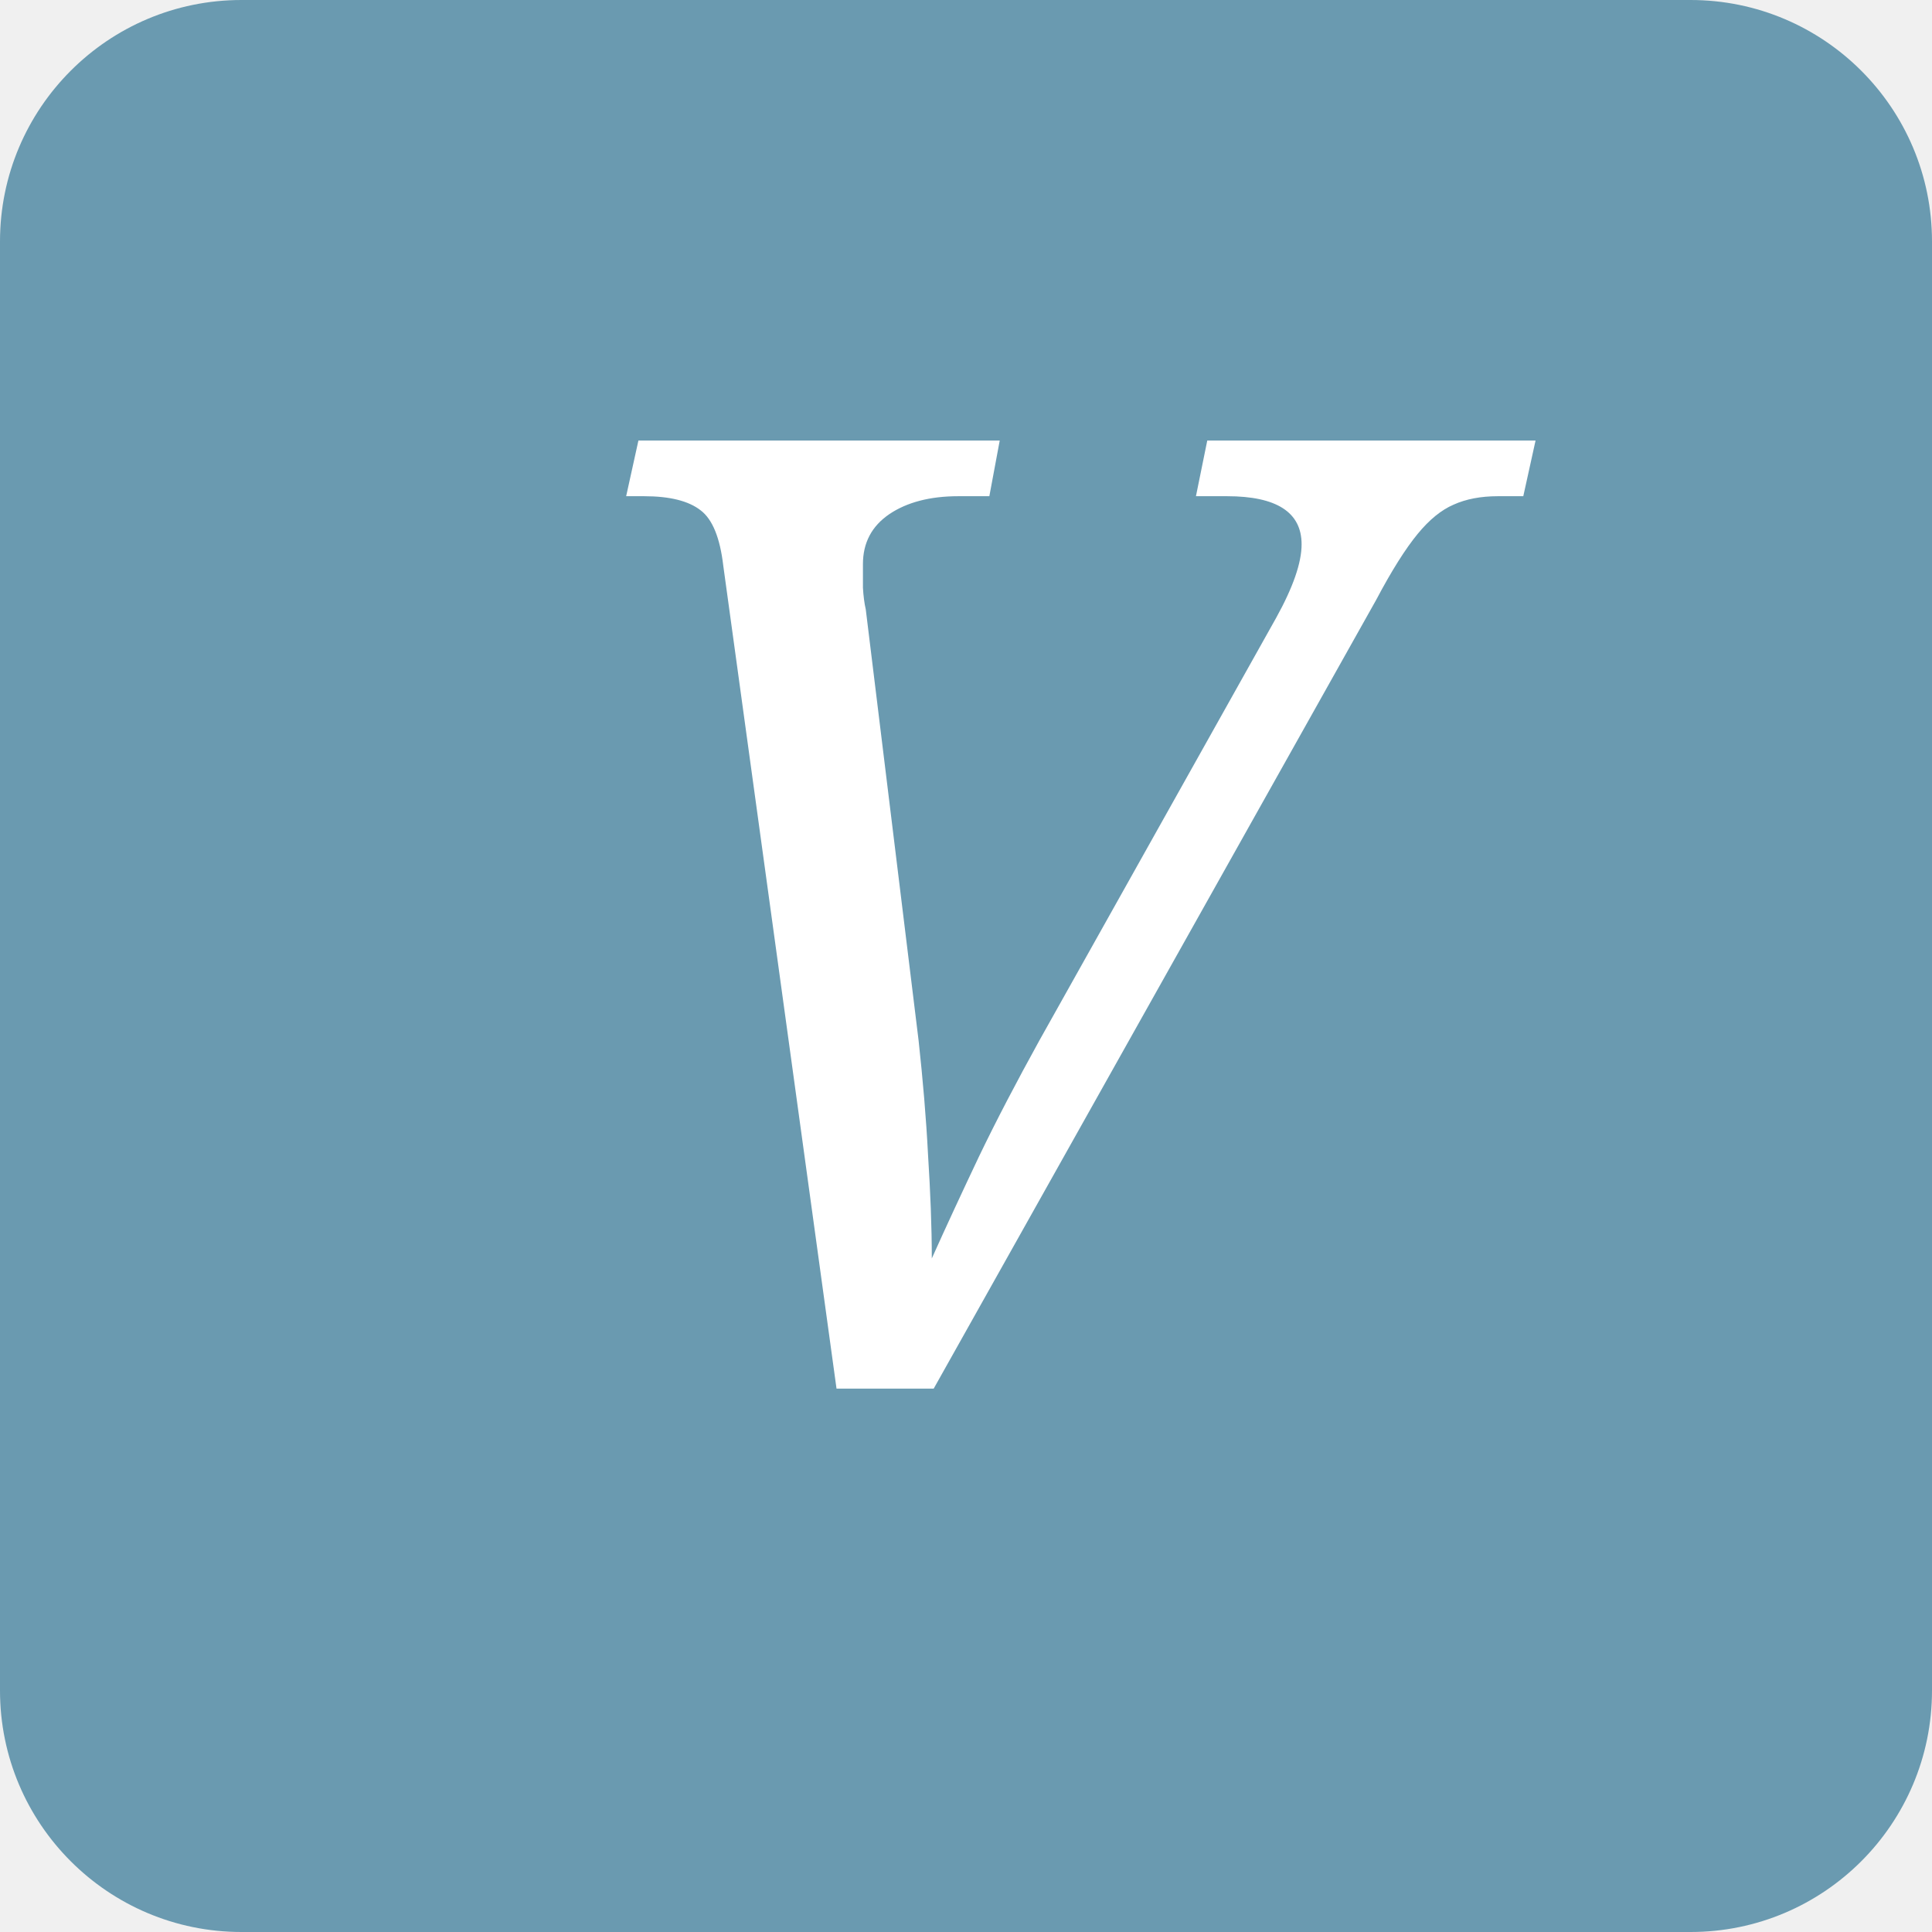
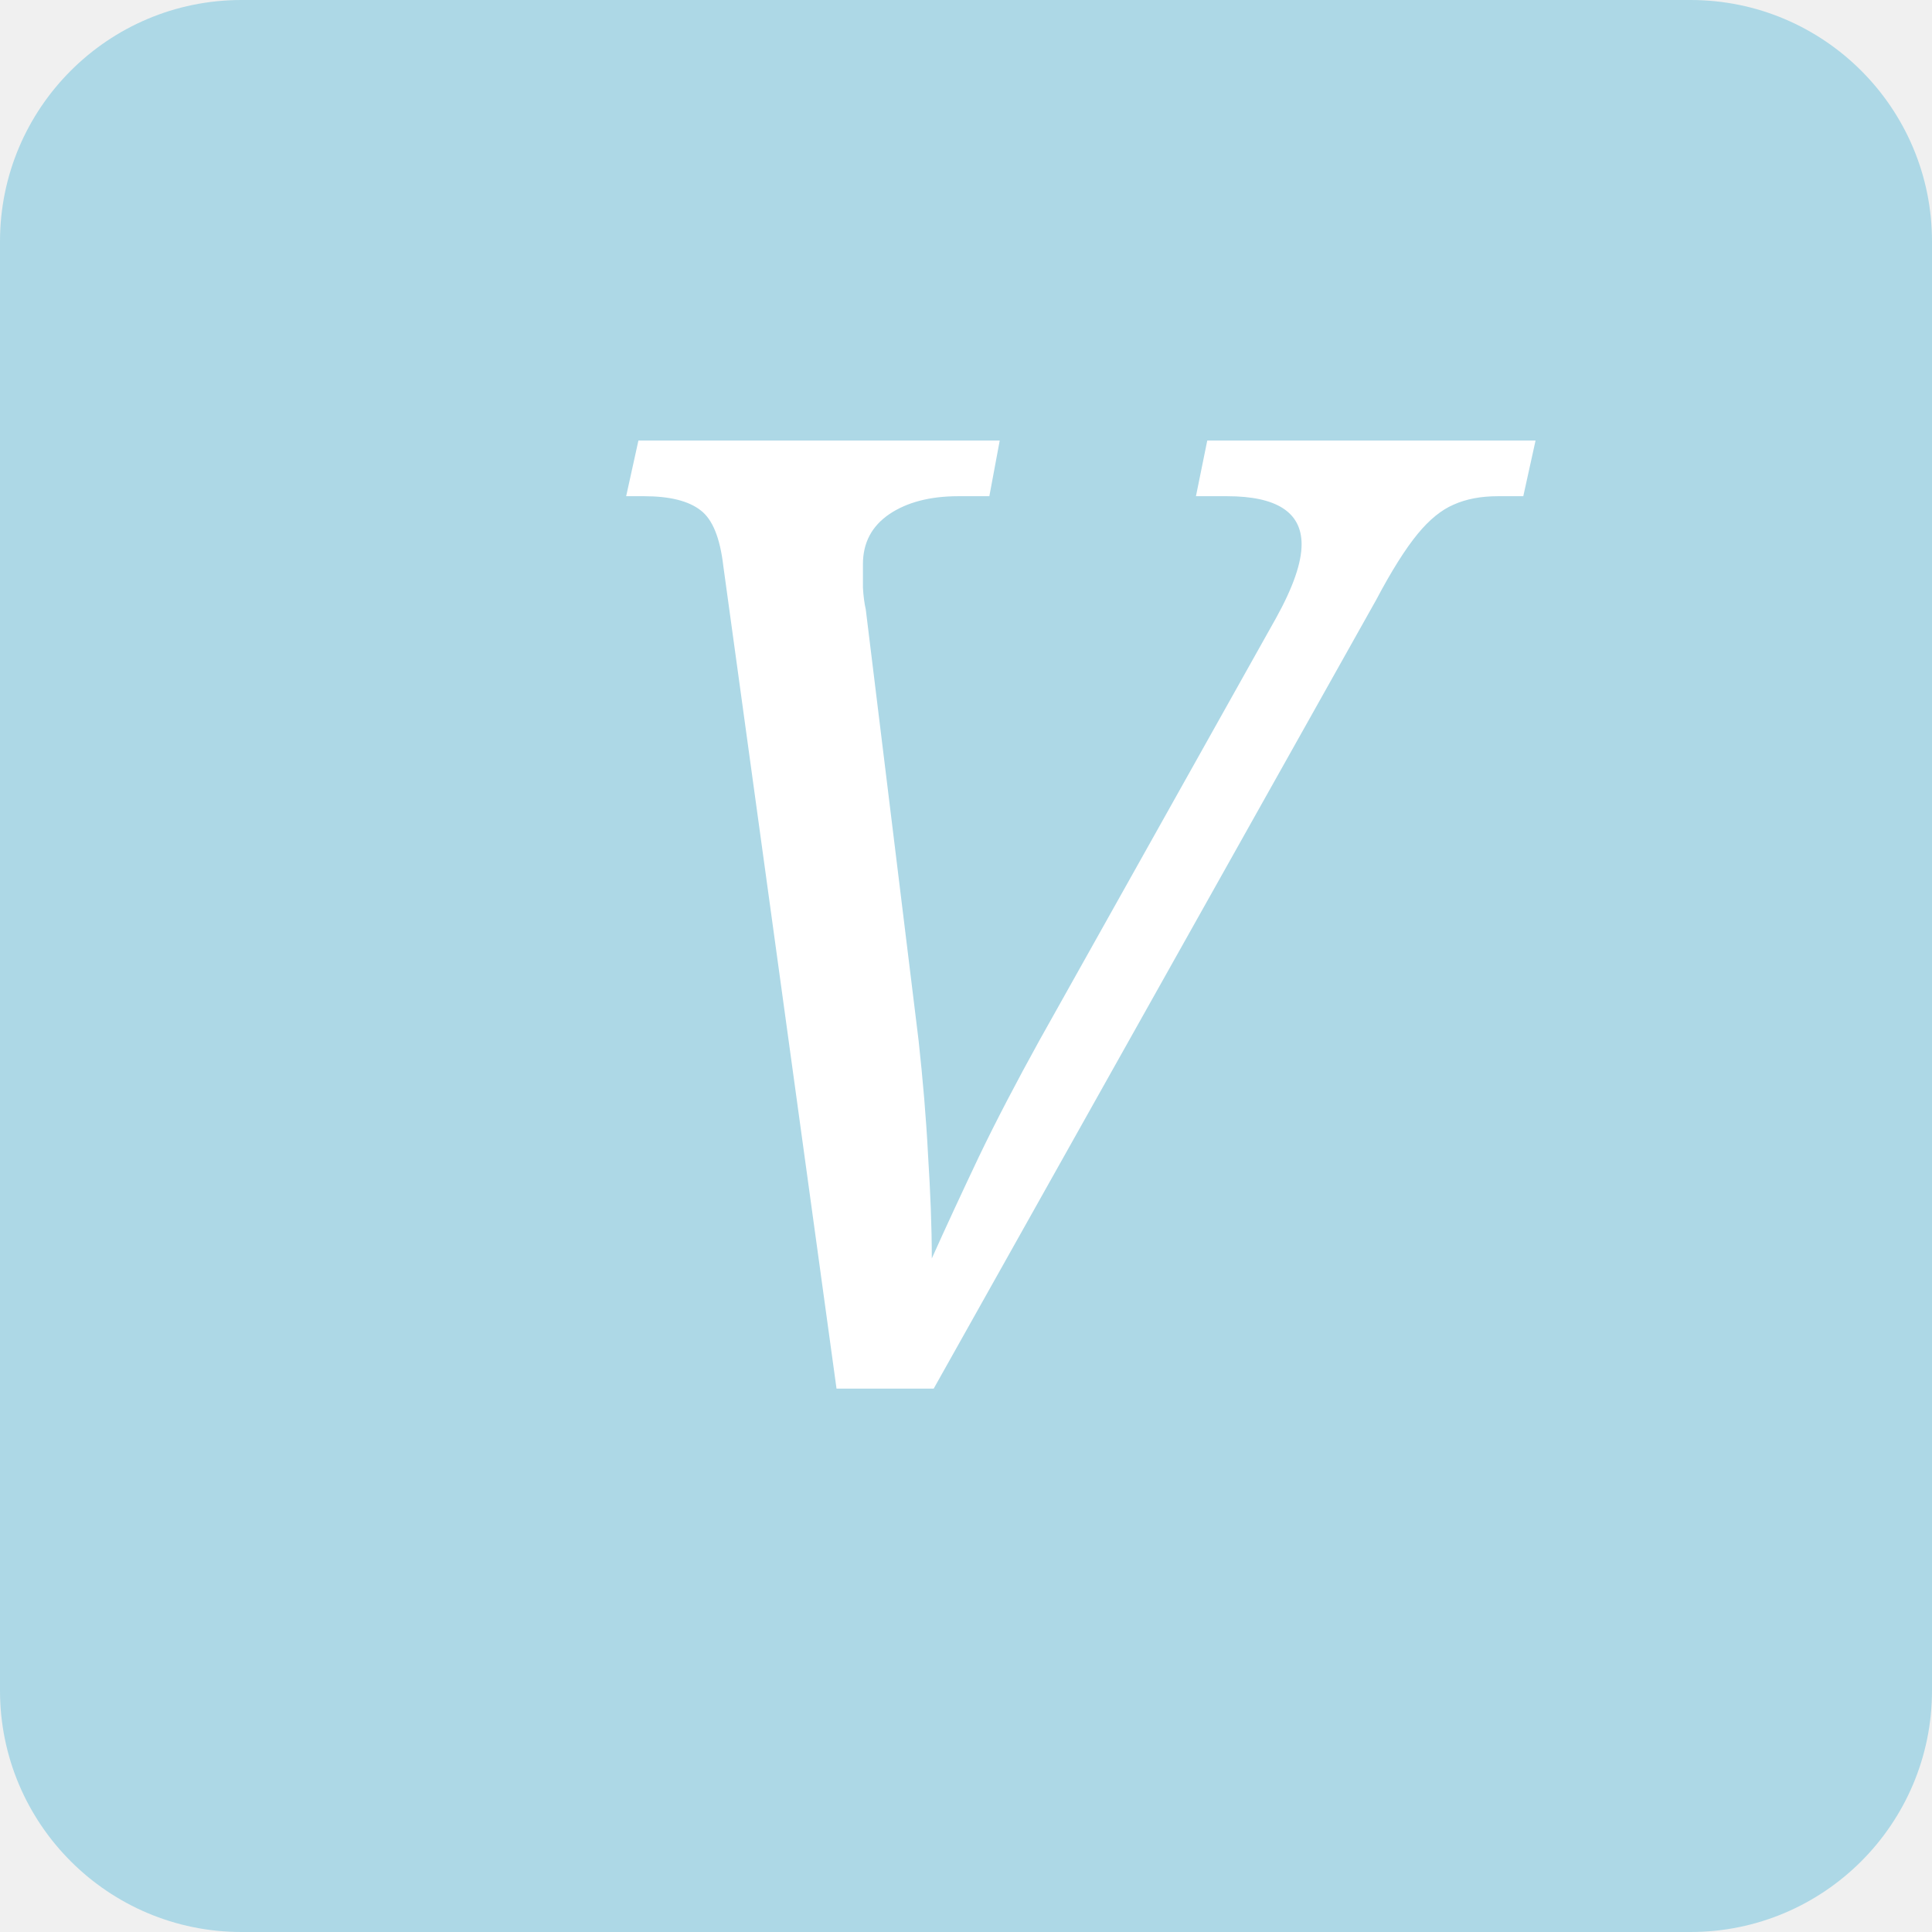
<svg xmlns="http://www.w3.org/2000/svg" viewBox="0 0 32 32">
-   <rect width="32" height="32" fill="#6a9ab0" rx="4" />
+   <rect width="32" height="32" fill="#ADD8E6" rx="4" />
  <text x="16" y="23" font-family="serif" font-size="22" font-style="italic" fill="white" text-anchor="middle">V</text>
</svg>
